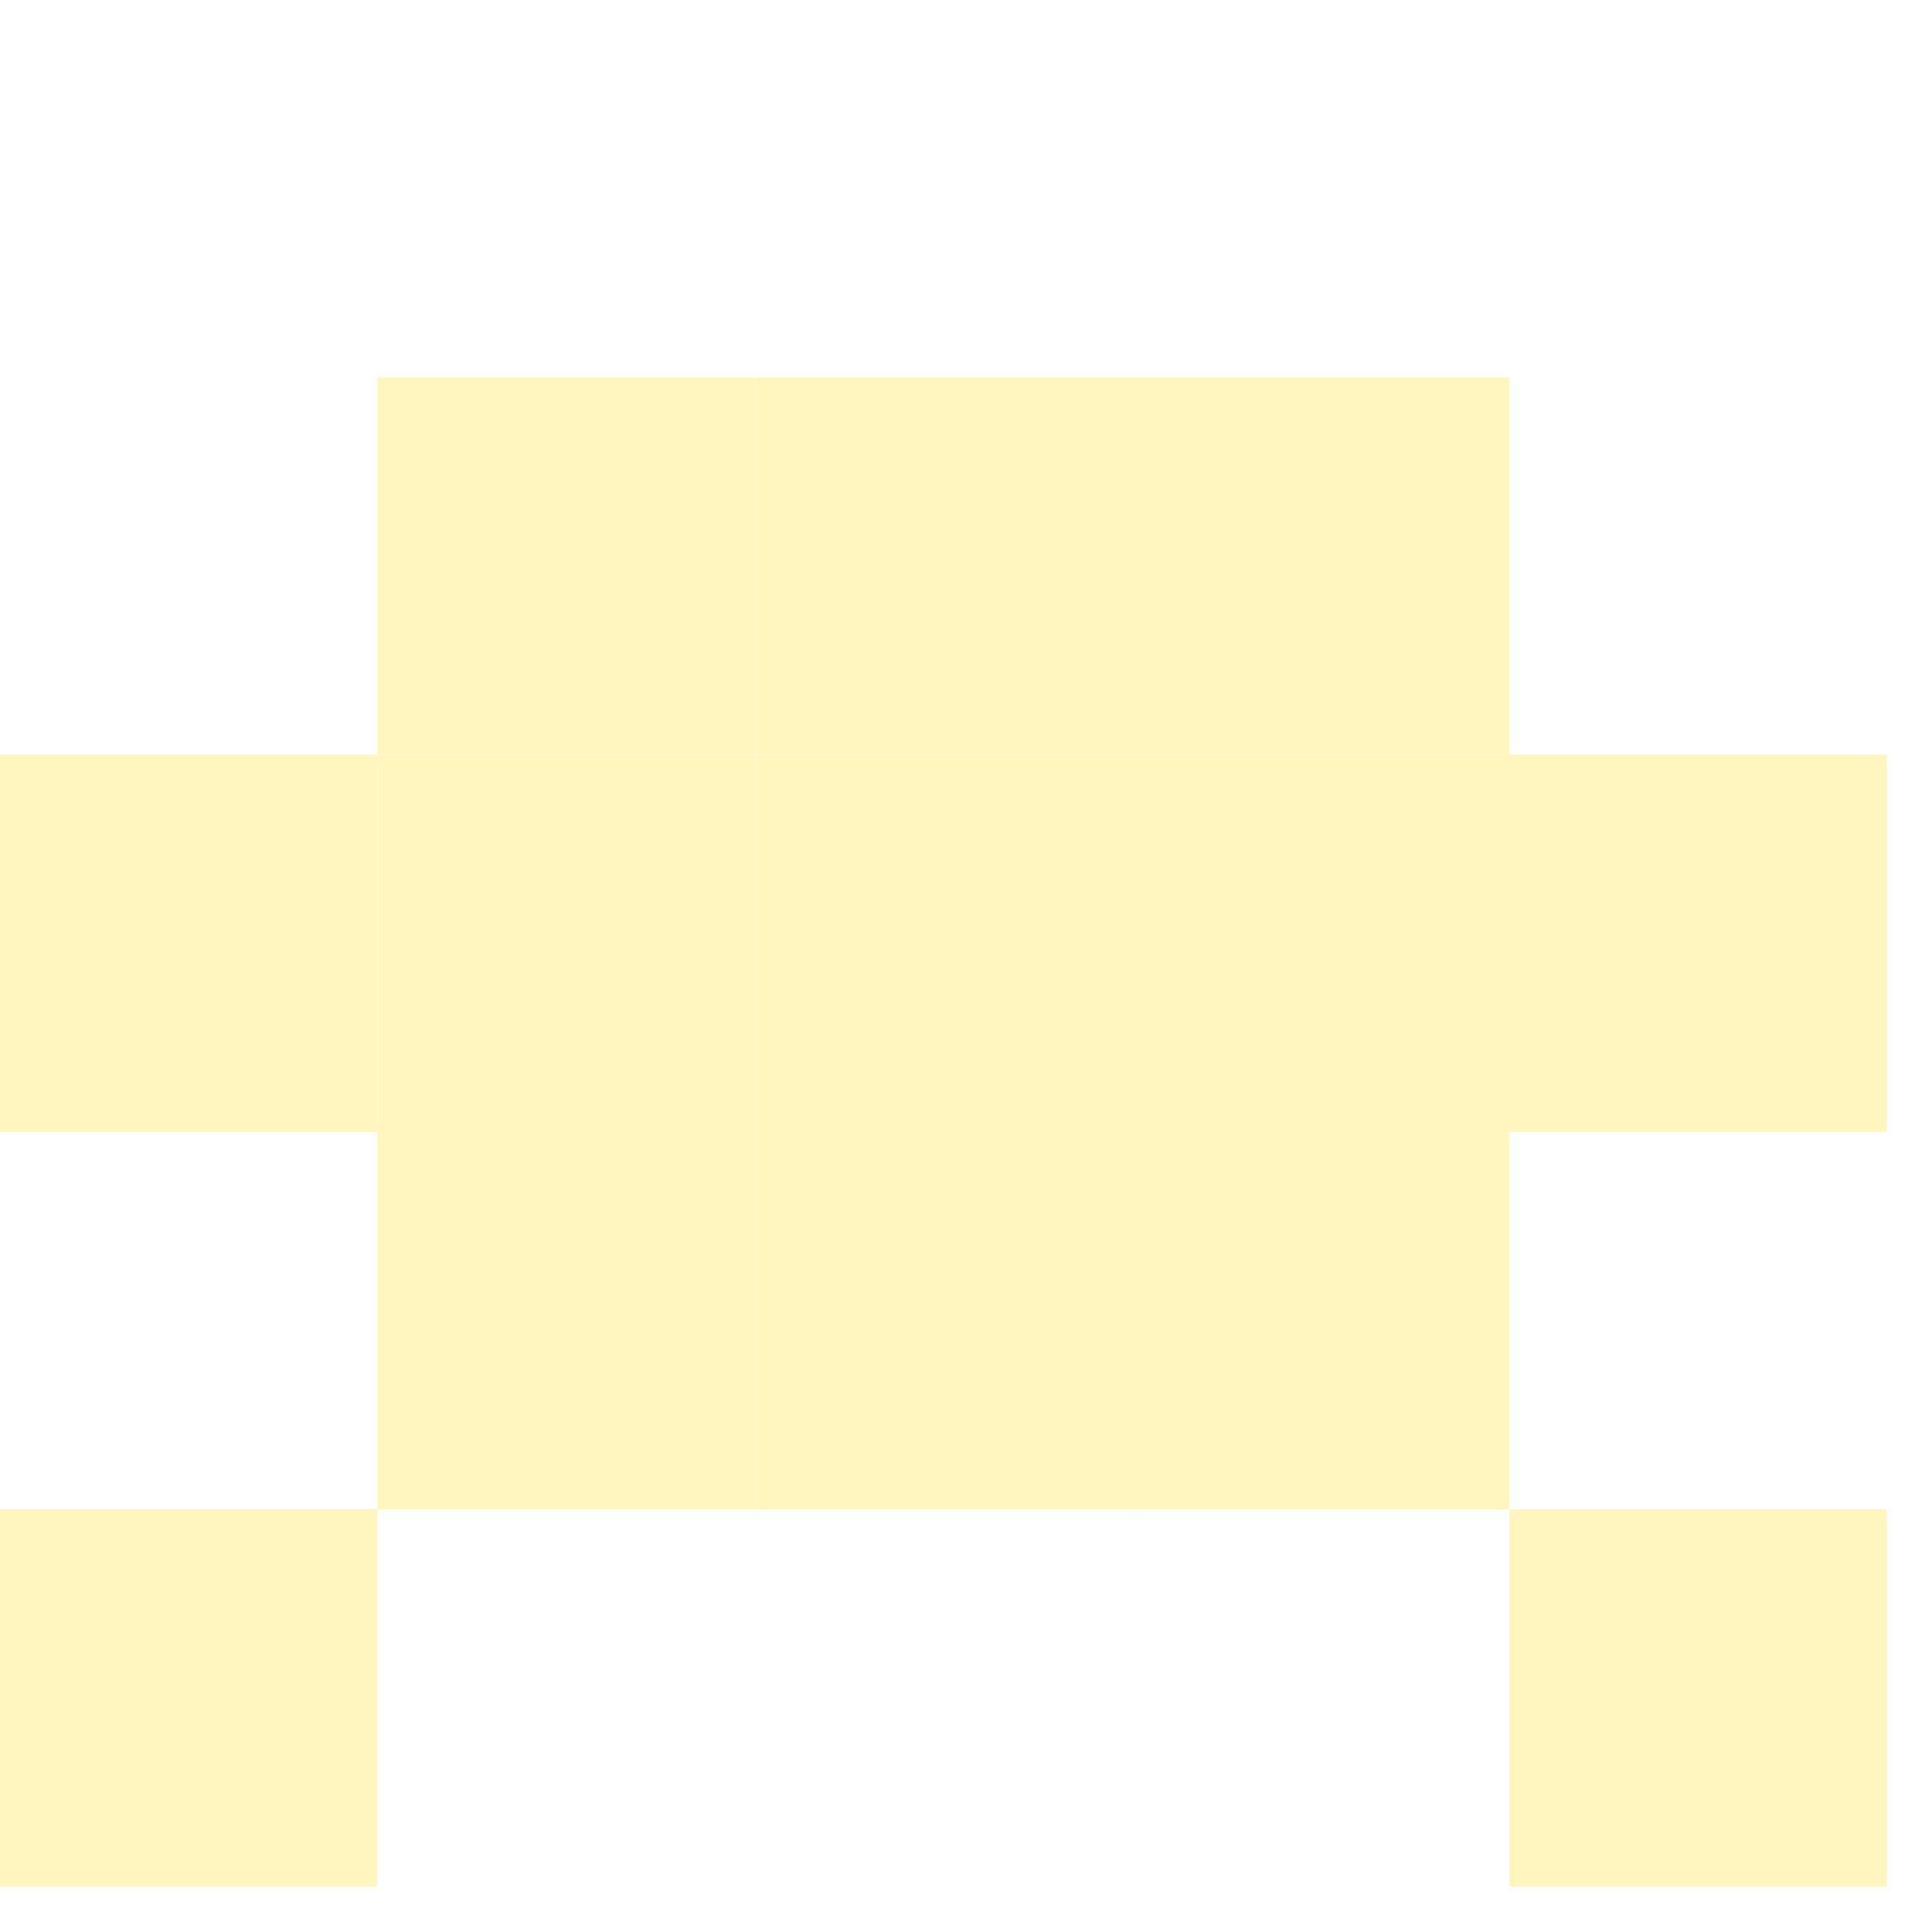
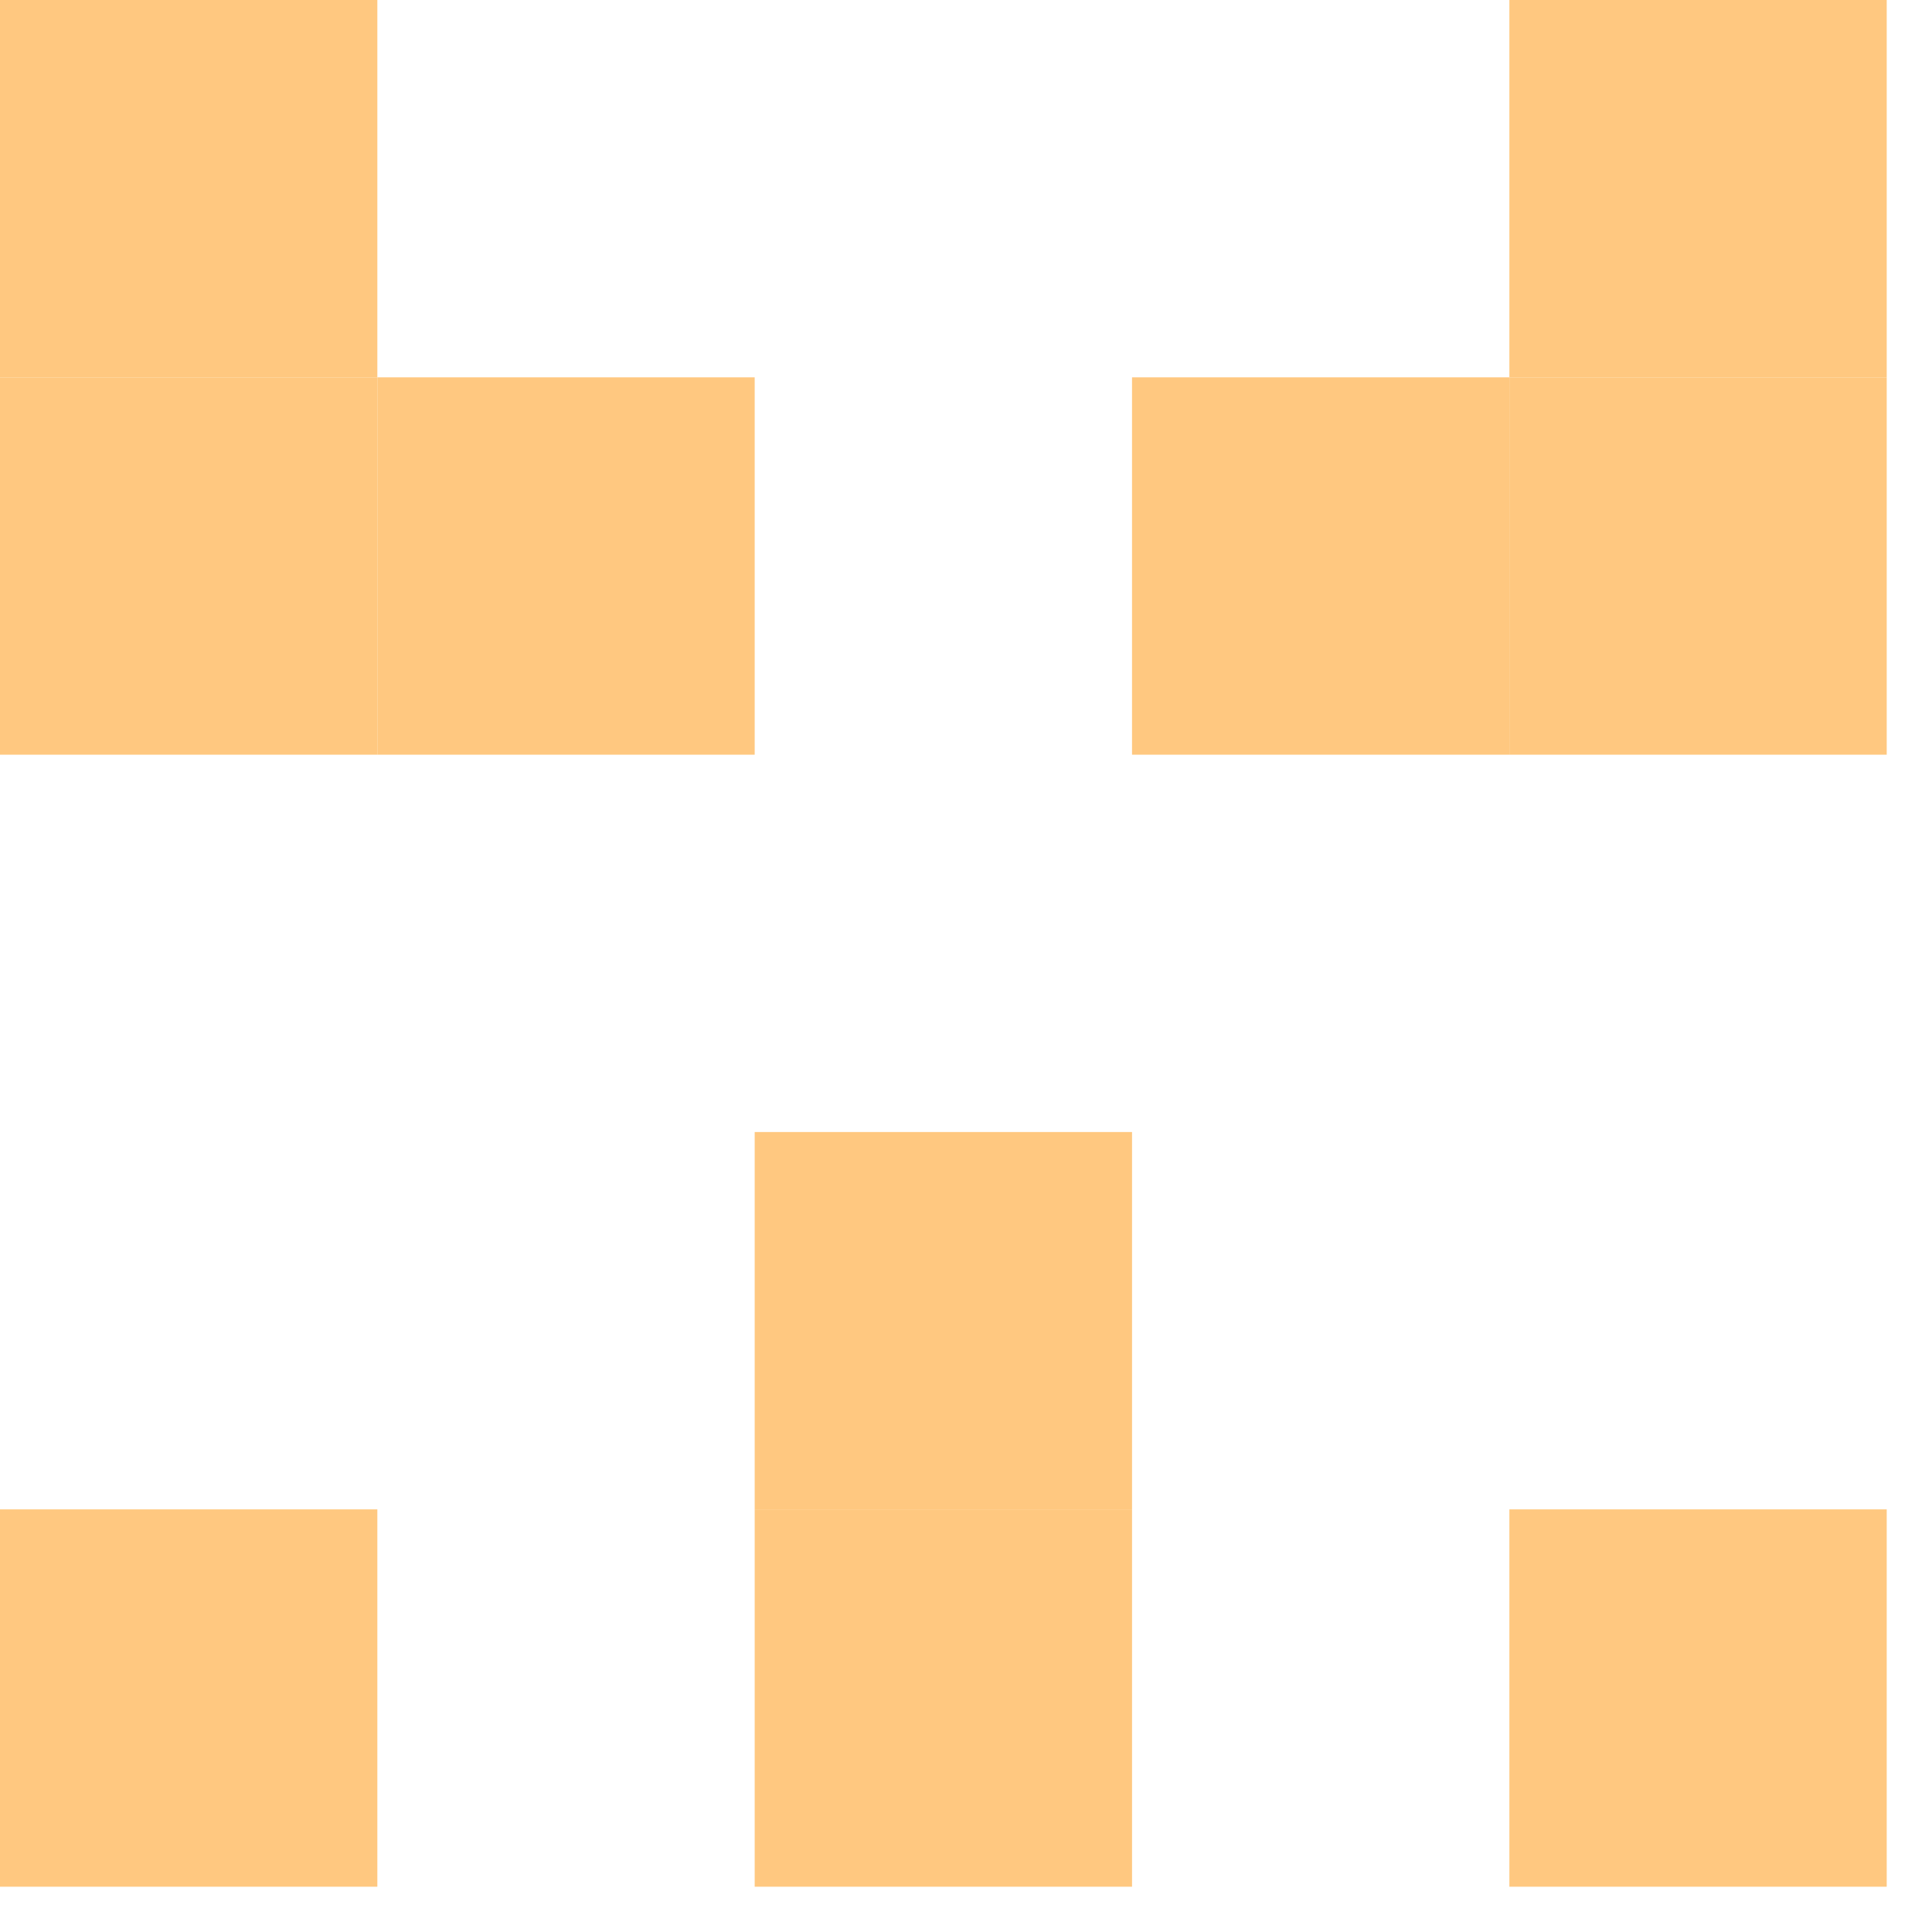
<svg xmlns="http://www.w3.org/2000/svg" id="example-identicon-28-svg" width="128" height="128" viewbox="0 0 128 128">
  <g>
-     <rect x="0" y="0" width="25" height="25" fill="none" />
+     <rect x="0" y="0" width="25" height="25" fill="#ffc880" />
    <rect x="25" y="0" width="25" height="25" fill="none" />
    <rect x="50" y="0" width="25" height="25" fill="none" />
    <rect x="75" y="0" width="25" height="25" fill="none" />
-     <rect x="100" y="0" width="25" height="25" fill="none" />
-     <rect x="0" y="25" width="25" height="25" fill="none" />
-     <rect x="25" y="25" width="25" height="25" fill="#fff5bf" />
-     <rect x="50" y="25" width="25" height="25" fill="#fff5bf" />
-     <rect x="75" y="25" width="25" height="25" fill="#fff5bf" />
-     <rect x="100" y="25" width="25" height="25" fill="none" />
-     <rect x="0" y="50" width="25" height="25" fill="#fff5bf" />
-     <rect x="25" y="50" width="25" height="25" fill="#fff5bf" />
-     <rect x="50" y="50" width="25" height="25" fill="#fff5bf" />
-     <rect x="75" y="50" width="25" height="25" fill="#fff5bf" />
-     <rect x="100" y="50" width="25" height="25" fill="#fff5bf" />
+     <rect x="100" y="0" width="25" height="25" fill="#ffc880" />
+     <rect x="0" y="25" width="25" height="25" fill="#ffc880" />
+     <rect x="25" y="25" width="25" height="25" fill="#ffc880" />
+     <rect x="50" y="25" width="25" height="25" fill="none" />
+     <rect x="75" y="25" width="25" height="25" fill="#ffc880" />
+     <rect x="100" y="25" width="25" height="25" fill="#ffc880" />
+     <rect x="0" y="50" width="25" height="25" fill="none" />
+     <rect x="25" y="50" width="25" height="25" fill="none" />
+     <rect x="50" y="50" width="25" height="25" fill="none" />
+     <rect x="75" y="50" width="25" height="25" fill="none" />
+     <rect x="100" y="50" width="25" height="25" fill="none" />
    <rect x="0" y="75" width="25" height="25" fill="none" />
-     <rect x="25" y="75" width="25" height="25" fill="#fff5bf" />
-     <rect x="50" y="75" width="25" height="25" fill="#fff5bf" />
-     <rect x="75" y="75" width="25" height="25" fill="#fff5bf" />
+     <rect x="25" y="75" width="25" height="25" fill="none" />
+     <rect x="50" y="75" width="25" height="25" fill="#ffc880" />
+     <rect x="75" y="75" width="25" height="25" fill="none" />
    <rect x="100" y="75" width="25" height="25" fill="none" />
-     <rect x="0" y="100" width="25" height="25" fill="#fff5bf" />
+     <rect x="0" y="100" width="25" height="25" fill="#ffc880" />
    <rect x="25" y="100" width="25" height="25" fill="none" />
-     <rect x="50" y="100" width="25" height="25" fill="none" />
+     <rect x="50" y="100" width="25" height="25" fill="#ffc880" />
    <rect x="75" y="100" width="25" height="25" fill="none" />
-     <rect x="100" y="100" width="25" height="25" fill="#fff5bf" />
+     <rect x="100" y="100" width="25" height="25" fill="#ffc880" />
  </g>
</svg>
